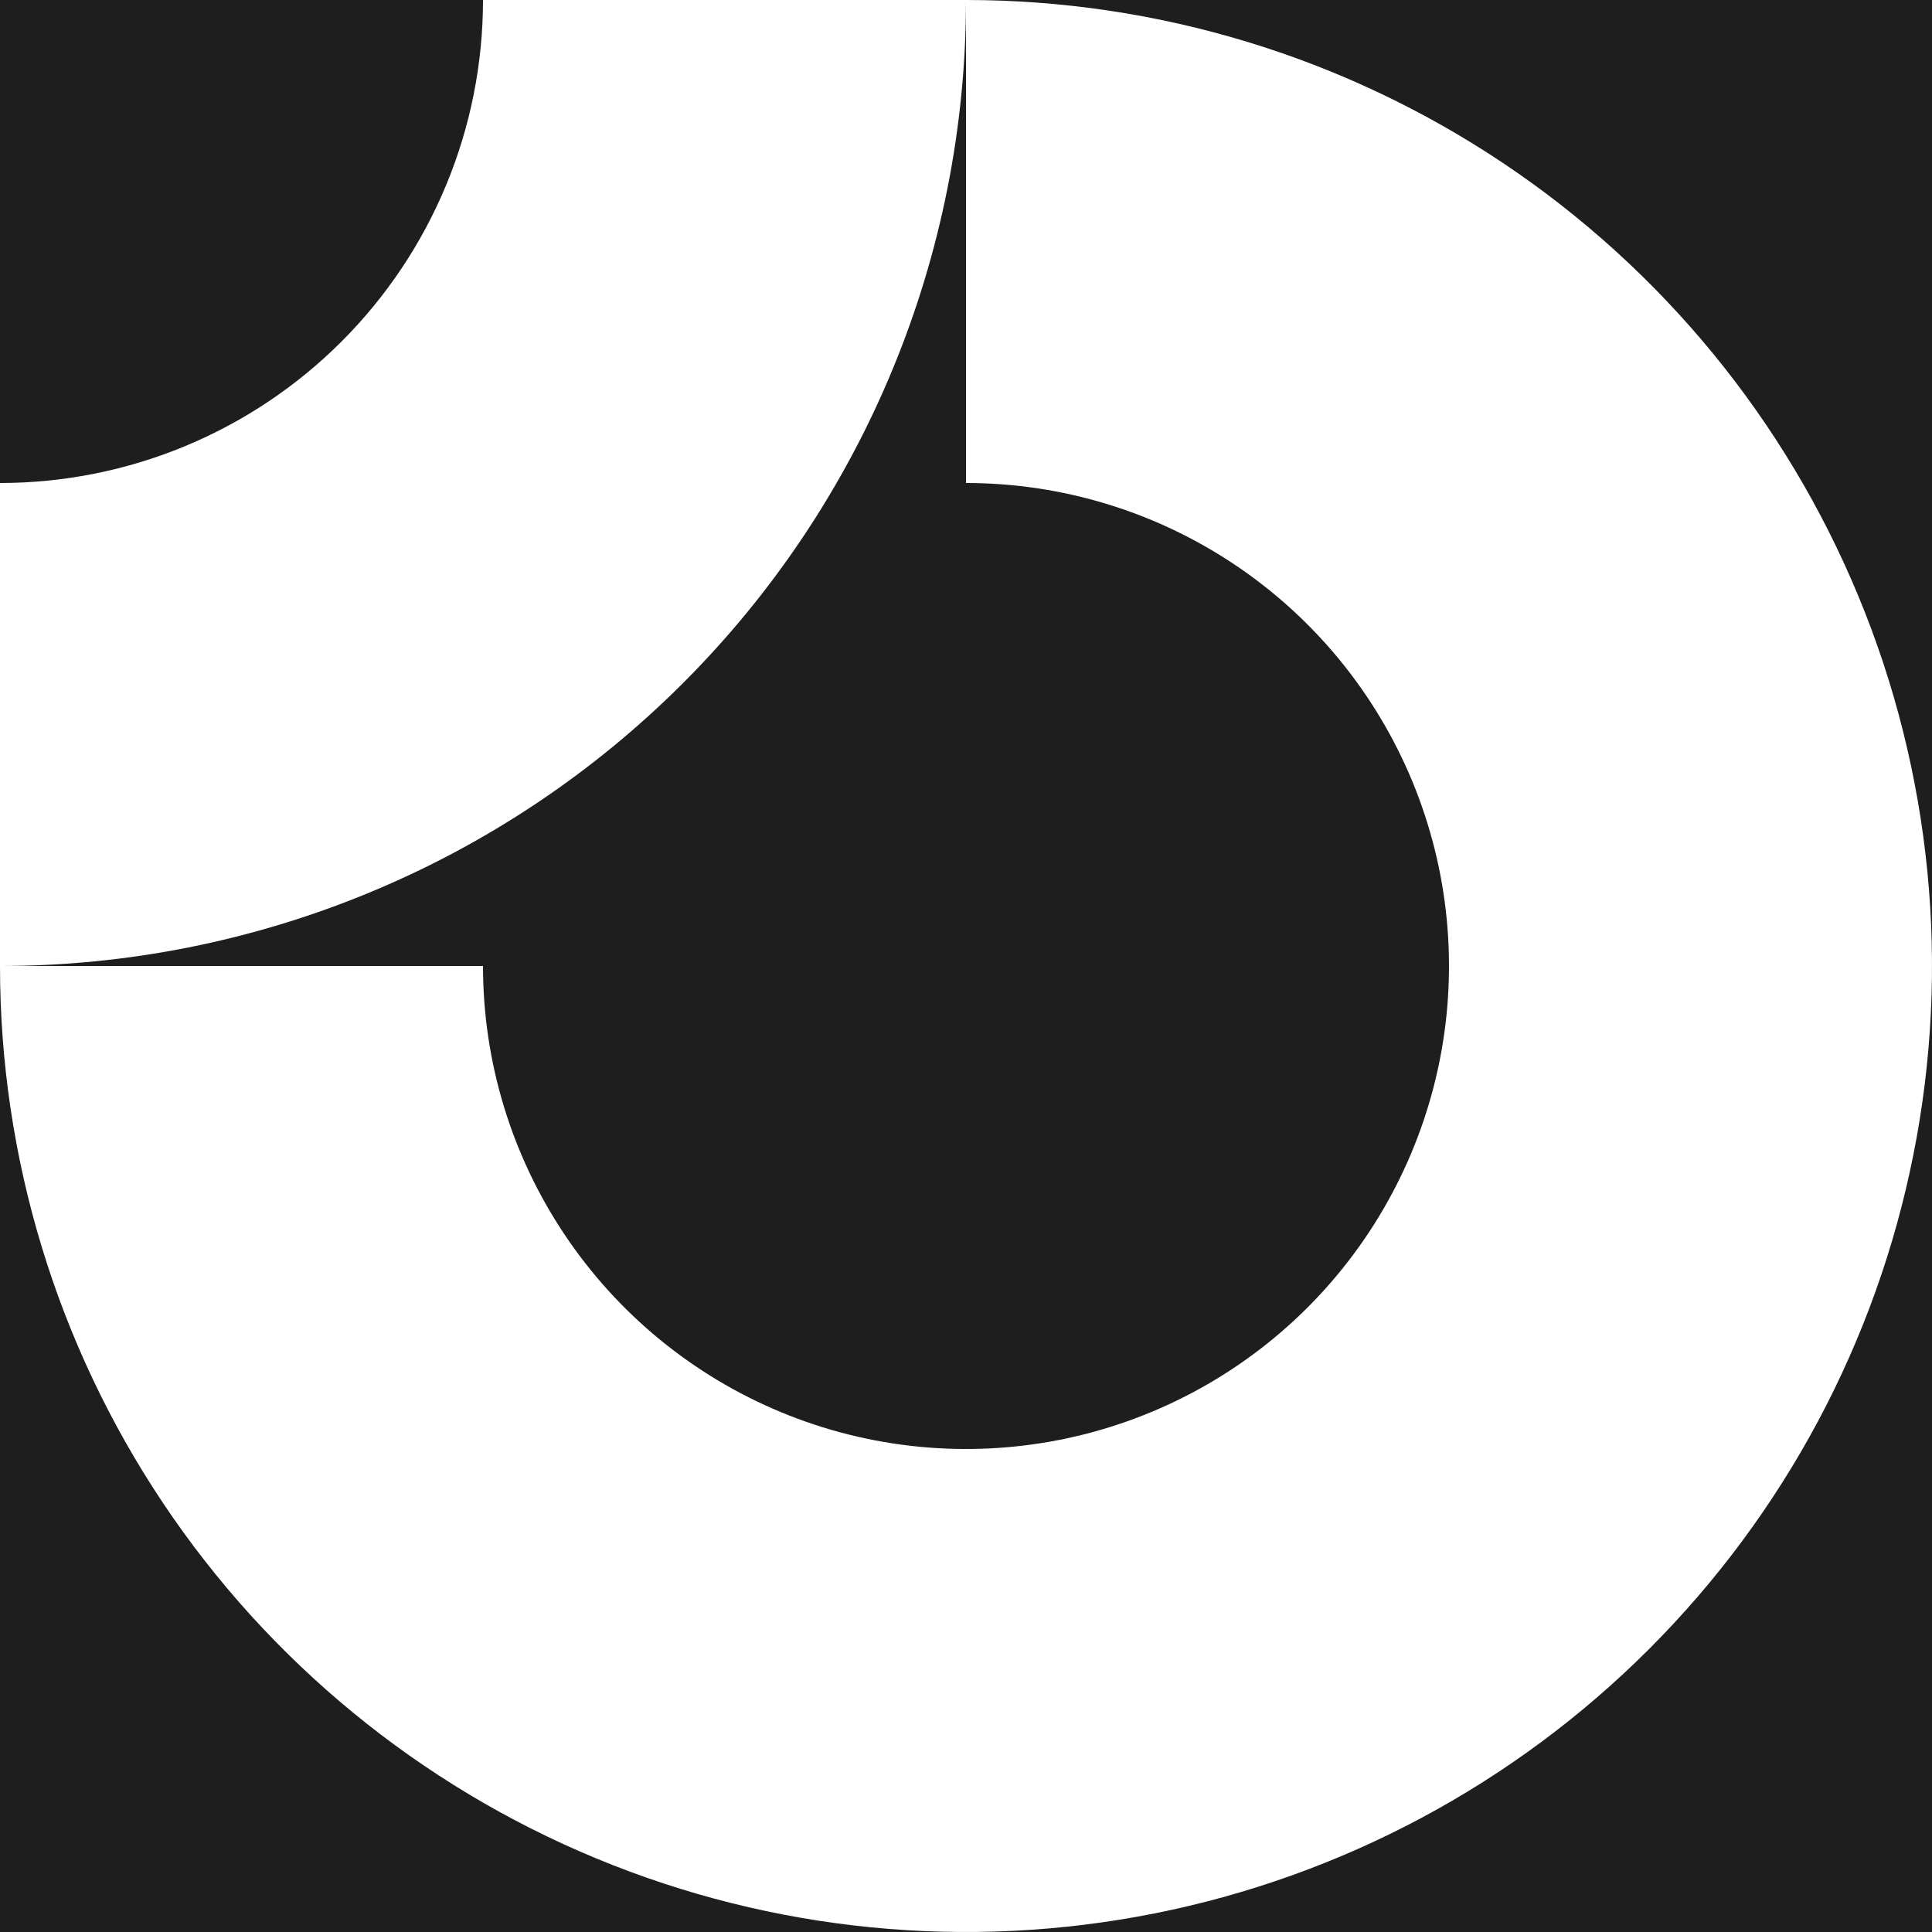
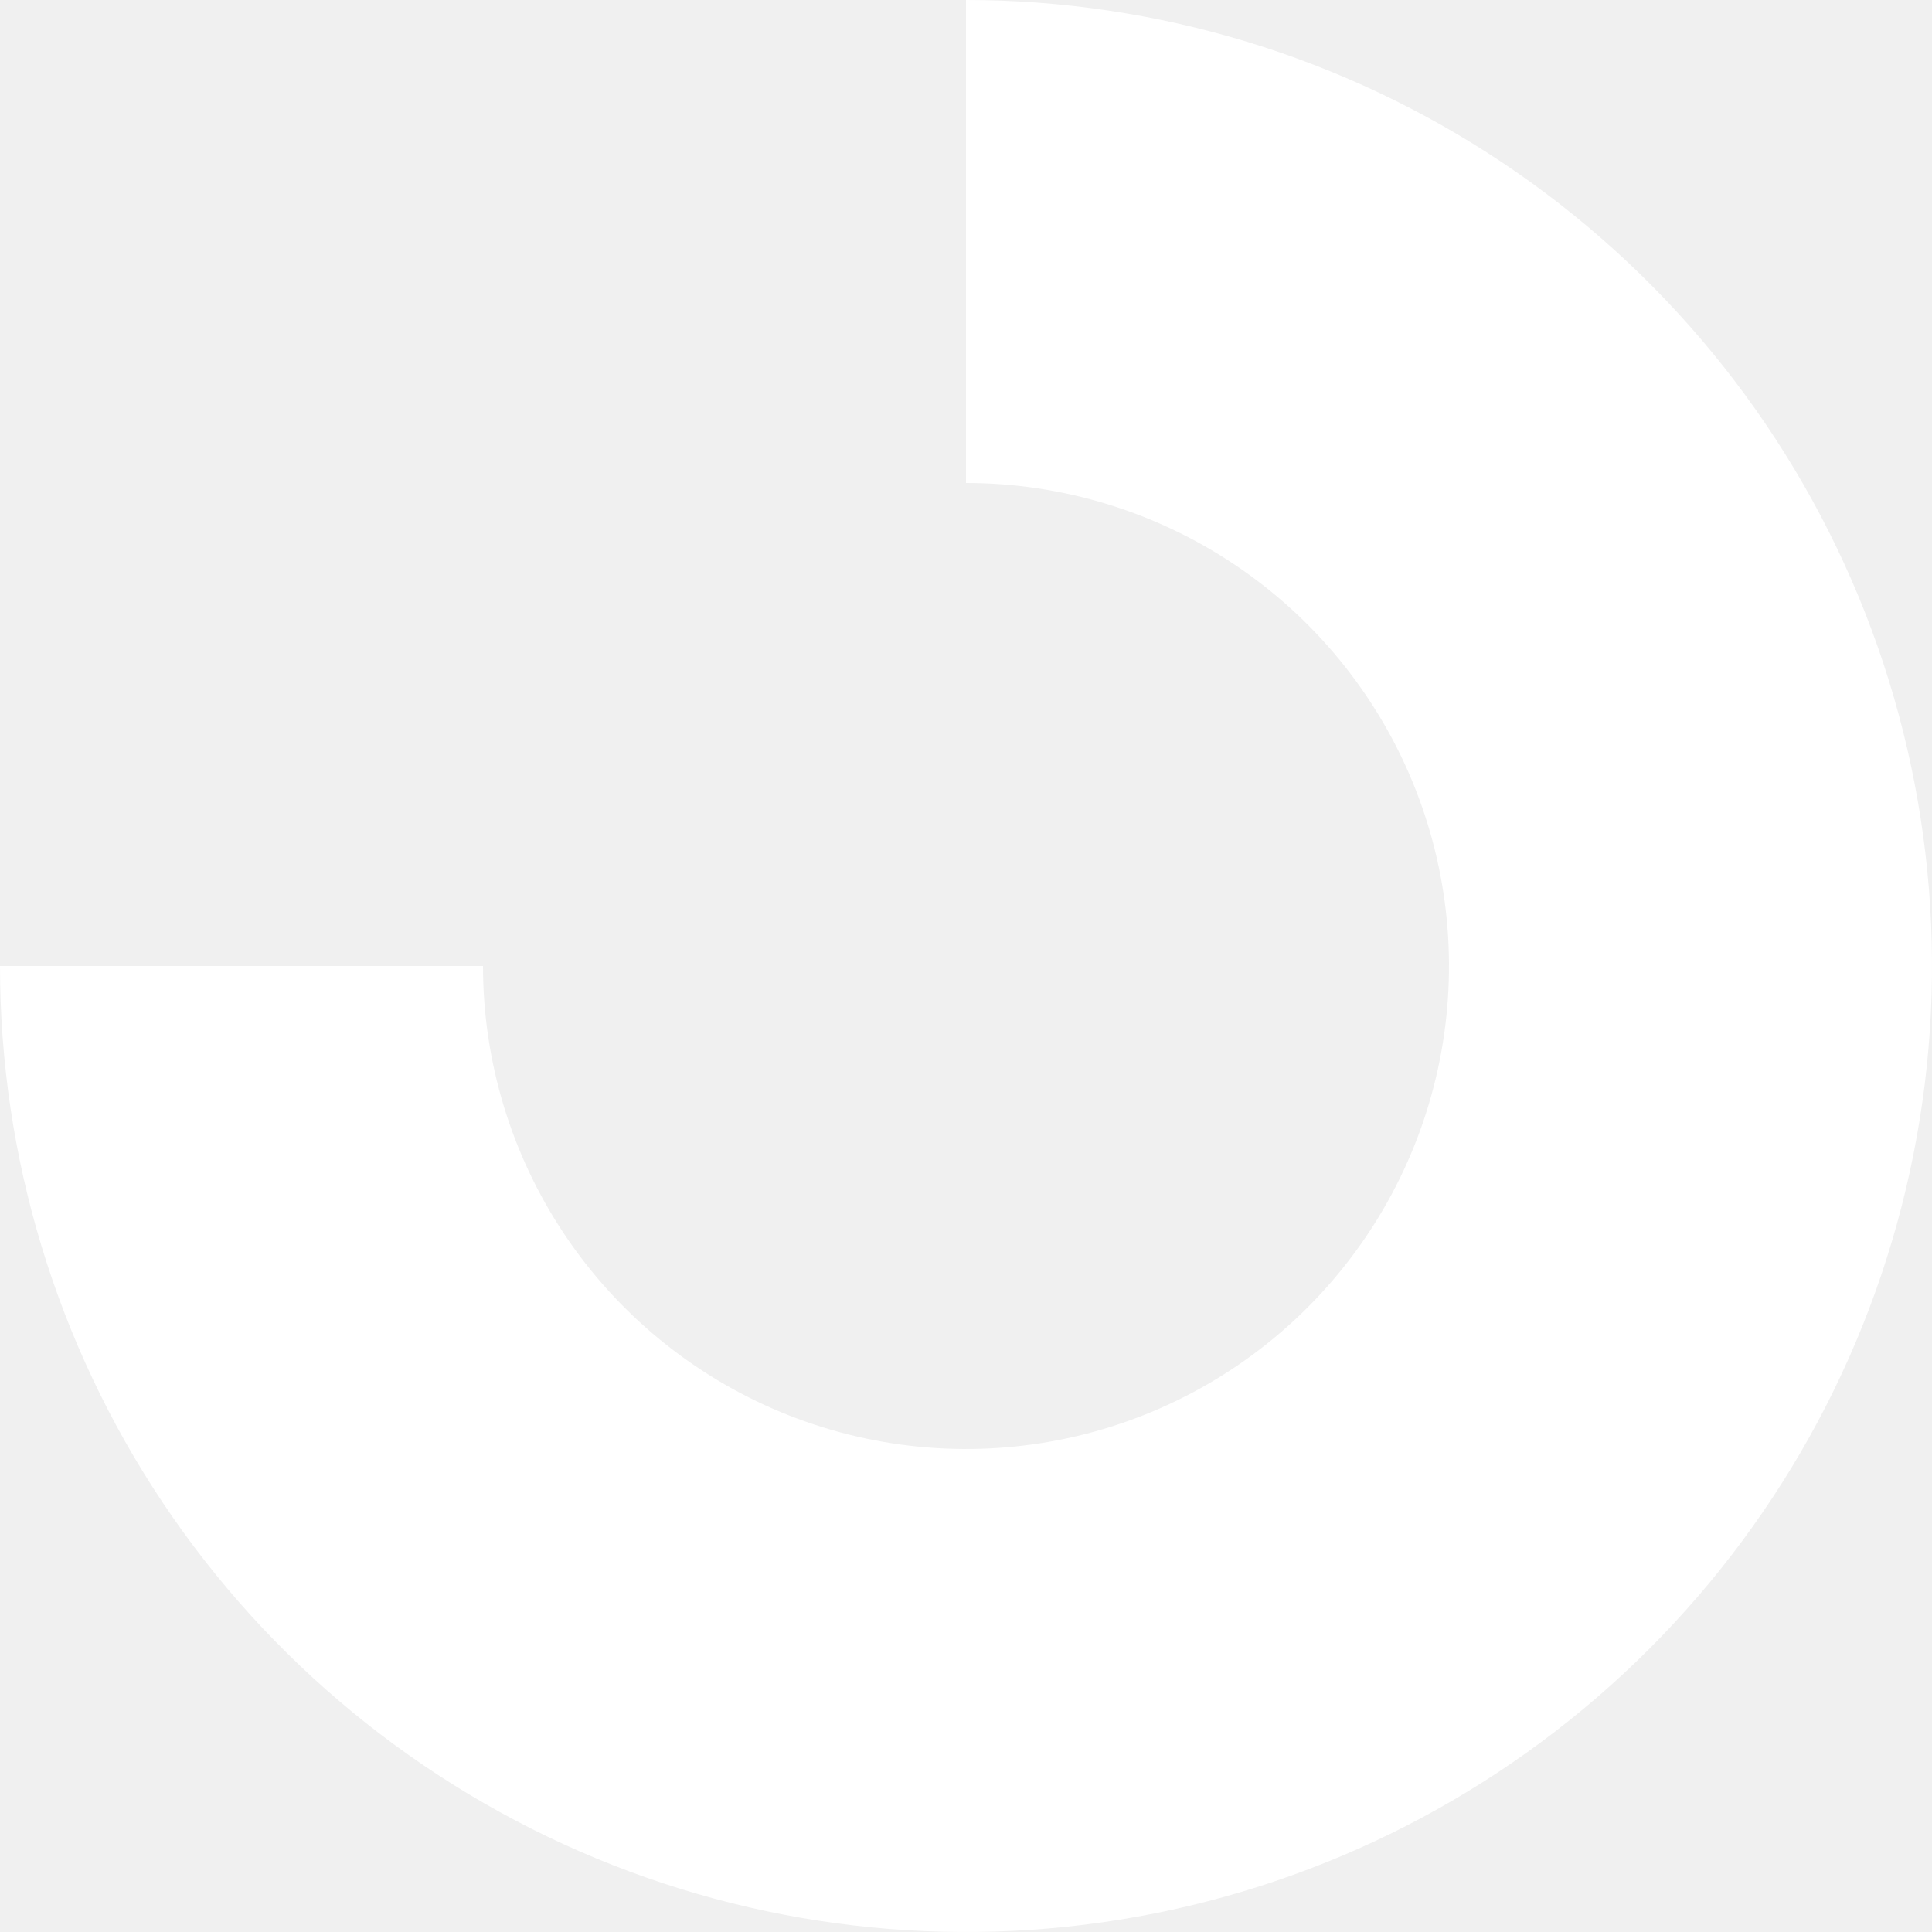
<svg xmlns="http://www.w3.org/2000/svg" width="80" height="80" viewBox="0 0 80 80" fill="none">
-   <rect width="80" height="80" fill="#1E1E1E" />
-   <g id="logo" clip-path="url(#clip0_0_1)">
-     <path id="Vector" fill-rule="evenodd" clip-rule="evenodd" d="M51.111 23.371C47.822 21.173 43.956 20 40 20V0C47.911 0 55.645 2.346 62.223 6.741C68.801 11.136 73.928 17.384 76.955 24.693C79.983 32.002 80.775 40.044 79.231 47.804C77.688 55.563 73.878 62.69 68.284 68.284C62.69 73.878 55.563 77.688 47.804 79.231C40.044 80.775 32.002 79.983 24.693 76.955C17.384 73.928 11.136 68.801 6.741 62.223C2.346 55.645 0 47.911 0 40H20C20 43.956 21.173 47.822 23.371 51.111C25.568 54.4 28.692 56.964 32.346 58.478C36.001 59.991 40.022 60.387 43.902 59.616C47.781 58.844 51.345 56.939 54.142 54.142C56.939 51.345 58.844 47.781 59.616 43.902C60.387 40.022 59.991 36.001 58.478 32.346C56.964 28.692 54.4 25.568 51.111 23.371Z" fill="white" />
-     <path id="Vector_2" fill-rule="evenodd" clip-rule="evenodd" d="M20 1.05699e-05C20 2.626 19.483 5.227 18.478 7.654C17.473 10.08 15.999 12.285 14.142 14.142C12.285 15.999 10.08 17.473 7.654 18.478C5.227 19.483 2.626 20 8.7422e-07 20L0 40C5.253 40 10.454 38.965 15.307 36.955C20.16 34.945 24.57 31.999 28.284 28.284C31.999 24.57 34.945 20.16 36.955 15.307C38.965 10.454 40 5.253 40 0L20 1.05699e-05Z" fill="white" />
-   </g>
-   <defs>
-     <clipPath id="clip0_0_1">
-       <rect width="80" height="80" fill="white" />
-     </clipPath>
-   </defs>
+   <path fill-rule="evenodd" clip-rule="evenodd" d="M51.111 23.371C47.822 21.173 43.956 20 40 20V0C47.911 0 55.645 2.346 62.223 6.741C68.801 11.136 73.928 17.384 76.955 24.693C79.983 32.002 80.775 40.044 79.231 47.804C77.688 55.563 73.878 62.69 68.284 68.284C62.69 73.878 55.563 77.688 47.804 79.231C40.044 80.775 32.002 79.983 24.693 76.955C17.384 73.928 11.136 68.801 6.741 62.223C2.346 55.645 0 47.911 0 40H20C20 43.956 21.173 47.822 23.371 51.111C25.568 54.4 28.692 56.964 32.346 58.478C36.001 59.991 40.022 60.387 43.902 59.616C47.781 58.844 51.345 56.939 54.142 54.142C56.939 51.345 58.844 47.781 59.616 43.902C60.387 40.022 59.991 36.001 58.478 32.346C56.964 28.692 54.4 25.568 51.111 23.371Z" fill="white" />
</svg>
